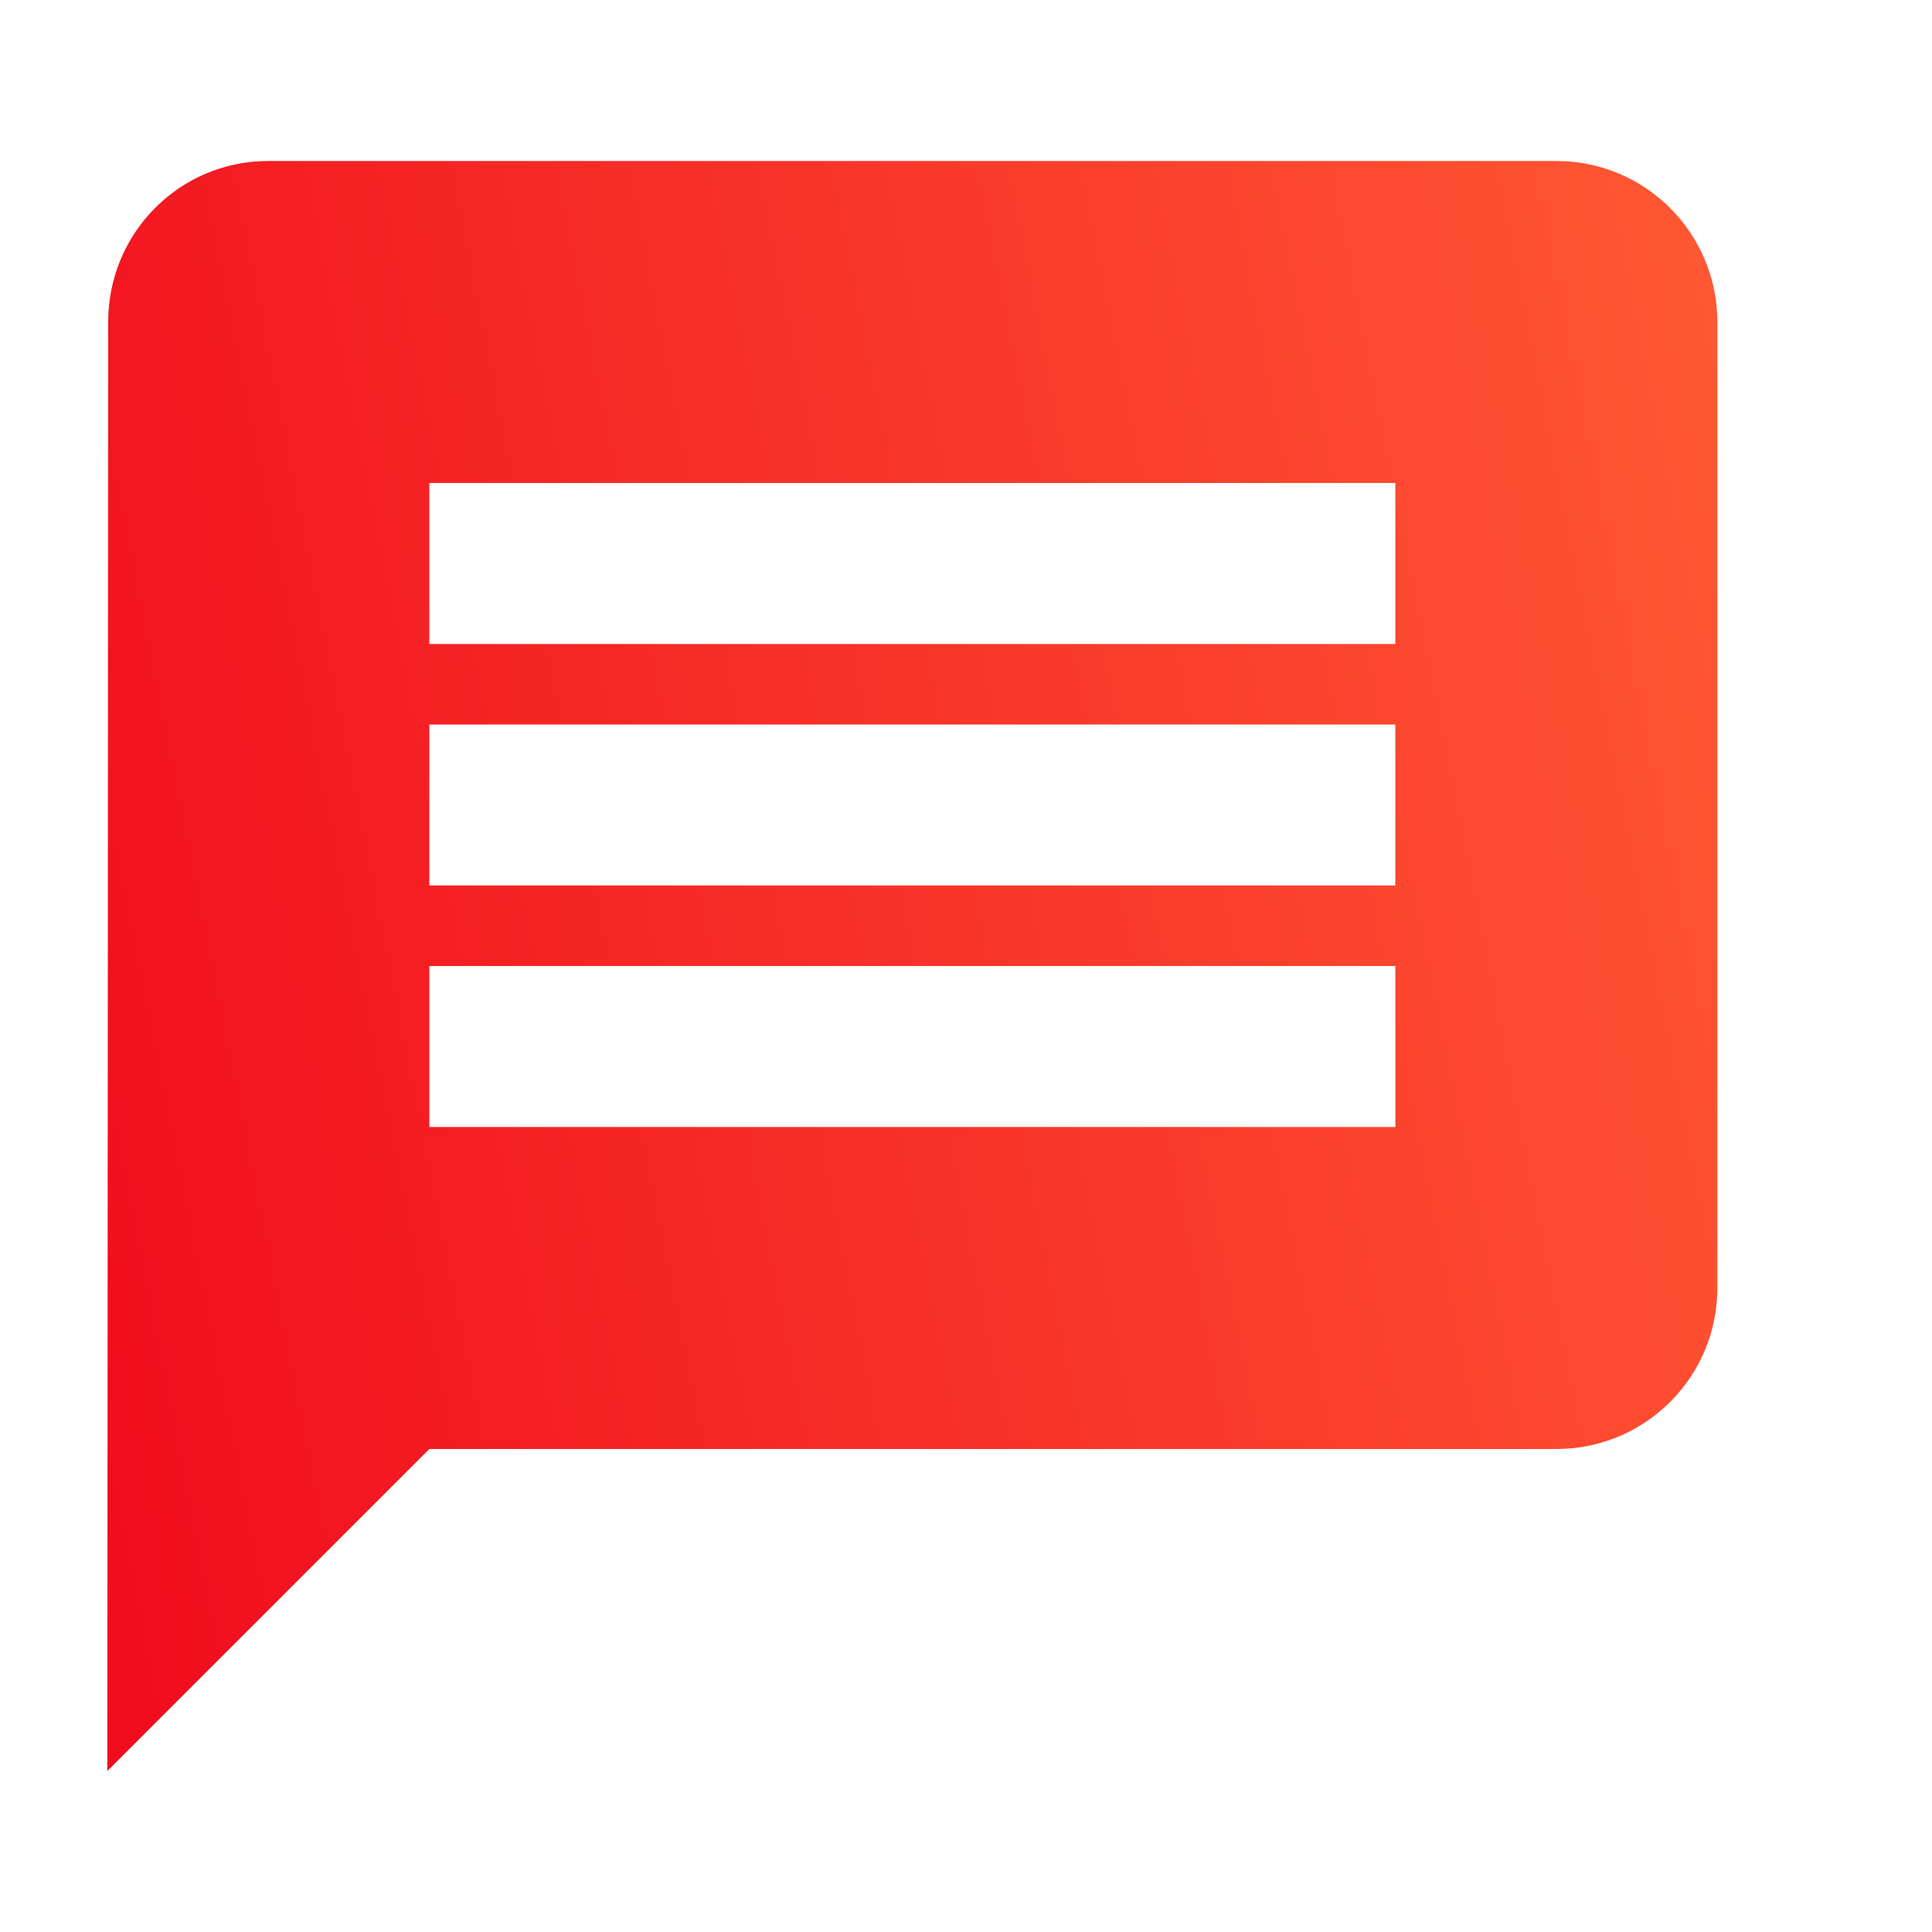
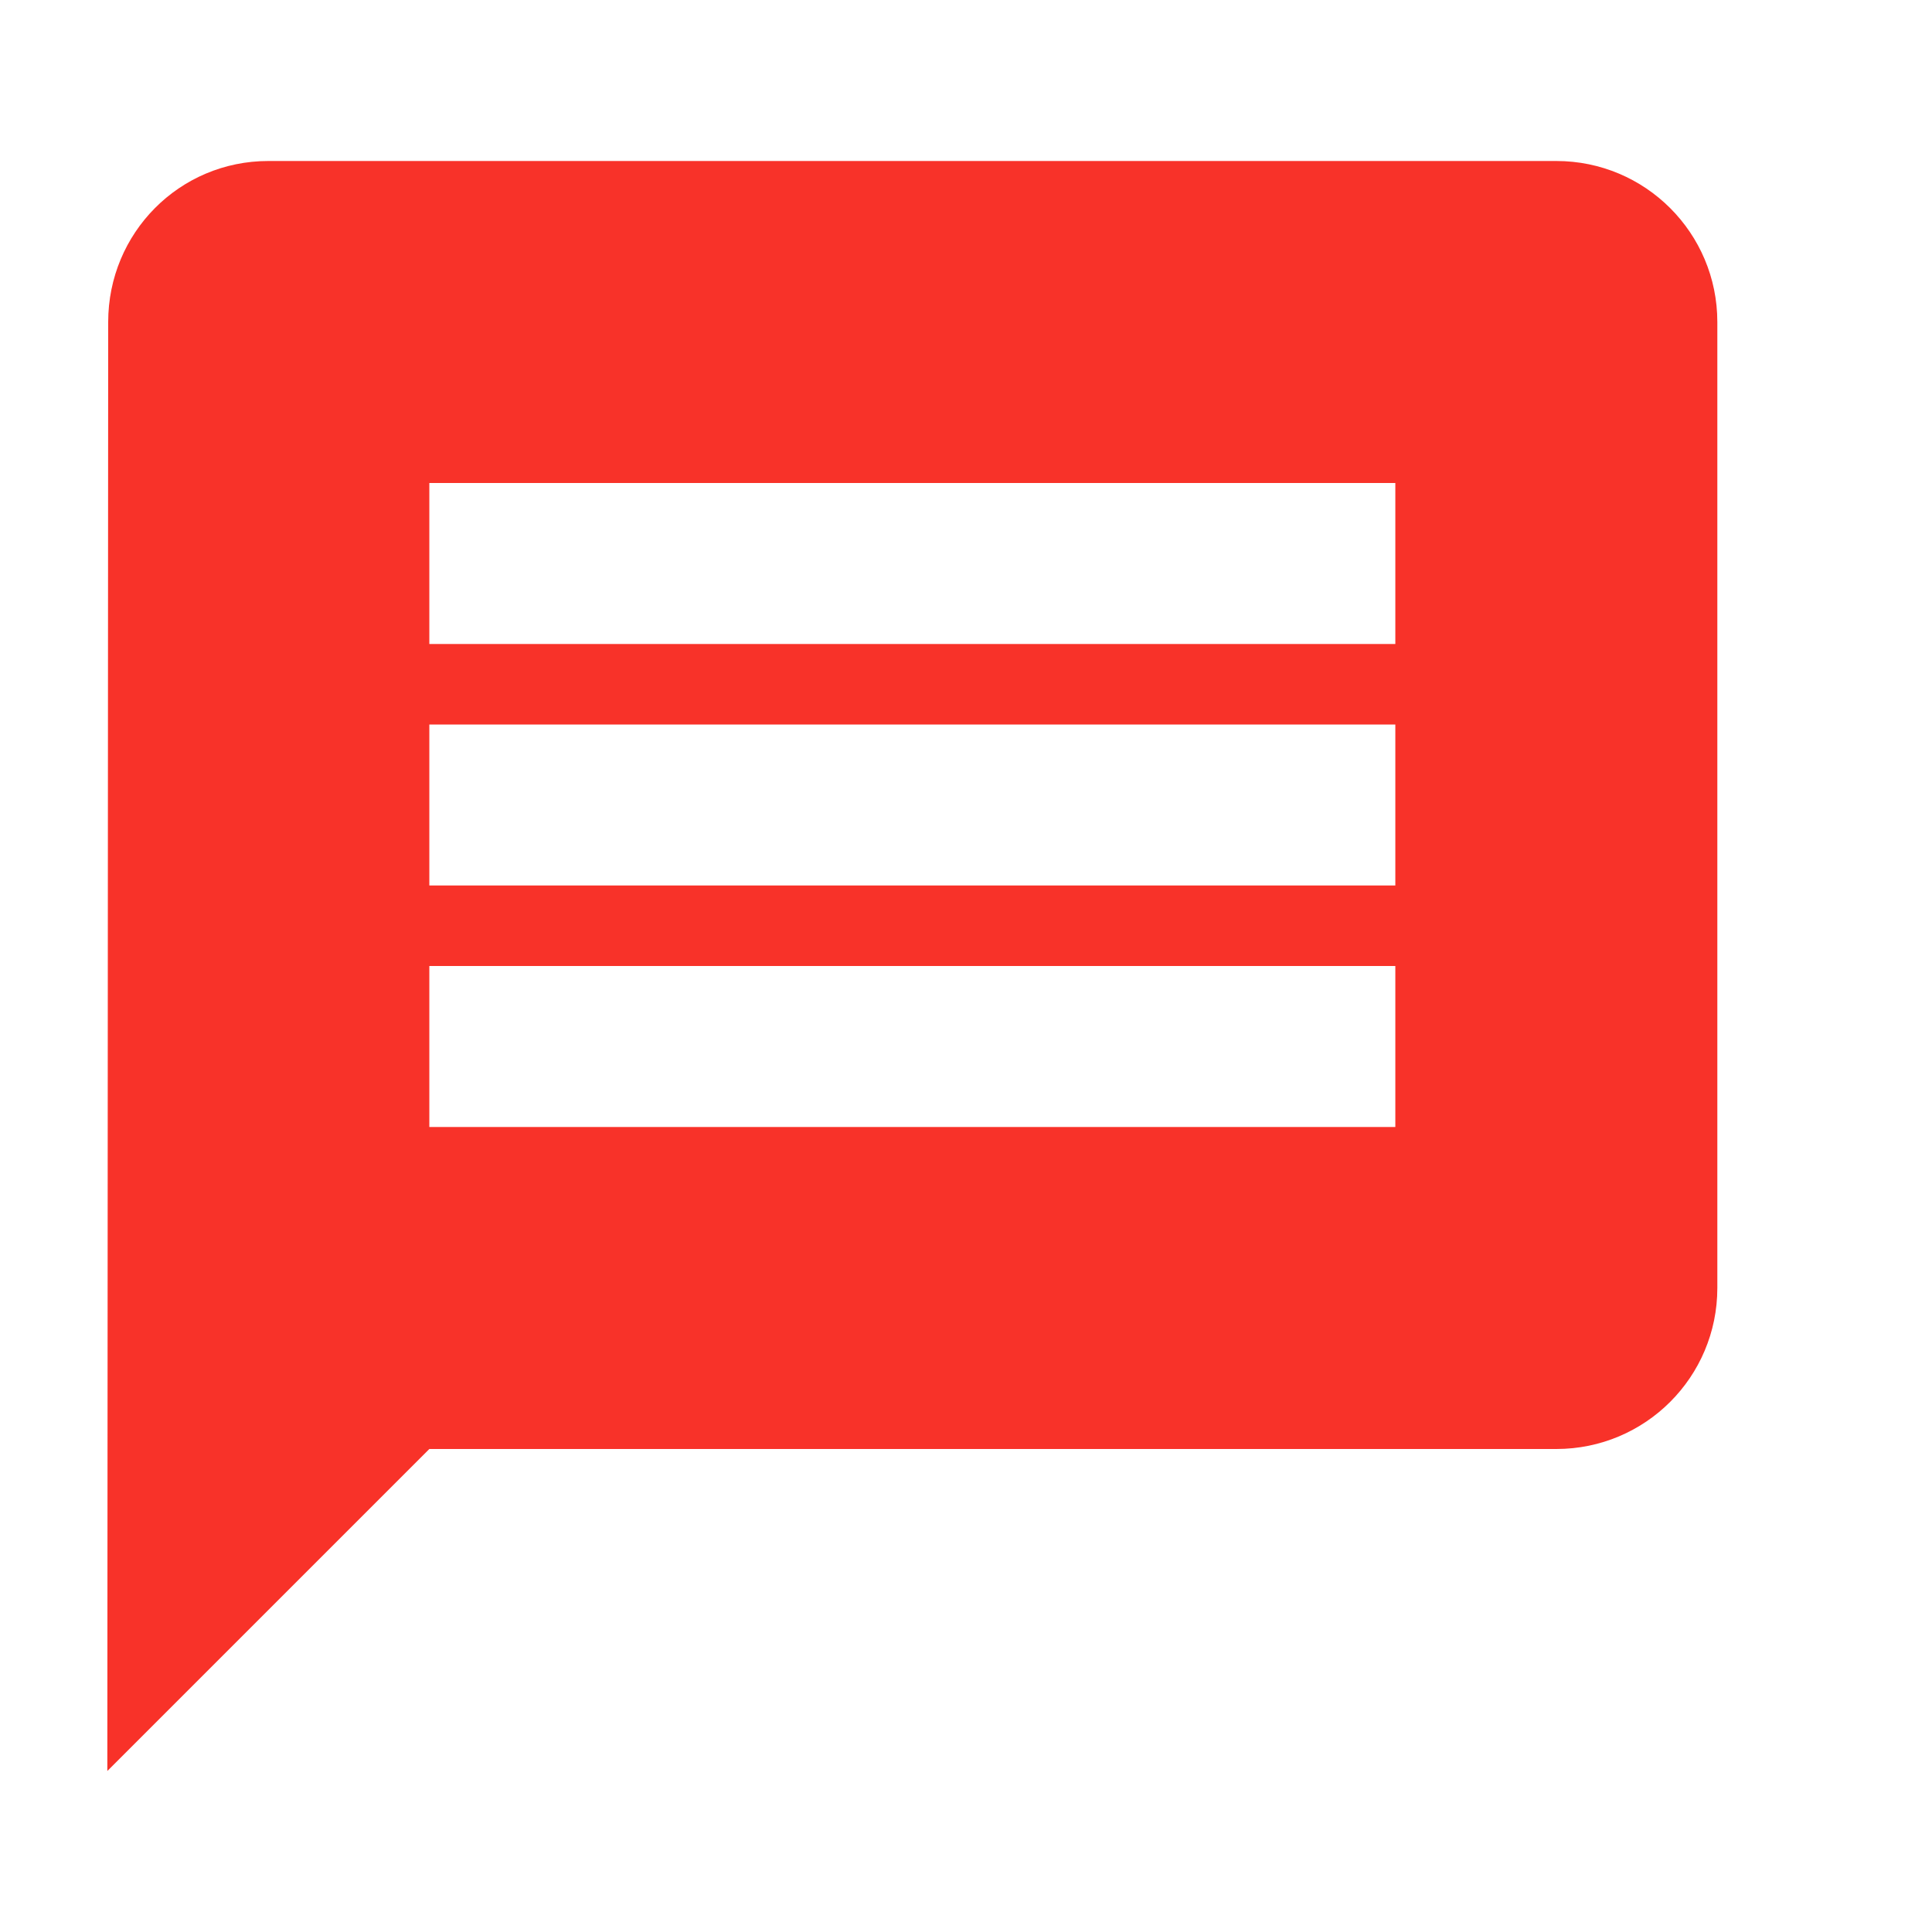
<svg xmlns="http://www.w3.org/2000/svg" width="18" height="18" viewBox="0 0 18 18" fill="none">
-   <path d="M14.5 1.5H2.5C1.671 1.5 1.008 2.171 1.008 3L1 16.5L4 13.5H14.5C15.329 13.5 16 12.829 16 12V3C16 2.171 15.329 1.5 14.5 1.5ZM13 10.5H4V9H13V10.5ZM13 8.25H4V6.75H13V8.25ZM13 6H4V4.5H13V6Z" fill="url(#paint0_linear_515_1843)" />
-   <defs>
-     <linearGradient id="paint0_linear_515_1843" x1="1" y1="16.5" x2="18.288" y2="13.085" gradientUnits="userSpaceOnUse">
-       <stop stop-color="#F00B1D" />
-       <stop offset="1" stop-color="#FF5833" />
-     </linearGradient>
-   </defs>
+   <path d="M14.5 1.5H2.5C1.671 1.5 1.008 2.171 1.008 3L1 16.5L4 13.5H14.5C15.329 13.5 16 12.829 16 12V3C16 2.171 15.329 1.5 14.5 1.5ZM13 10.5H4V9H13V10.5ZM13 8.25H4V6.75H13V8.25ZM13 6H4V4.5H13V6Z" fill="#F83229" />
</svg>
